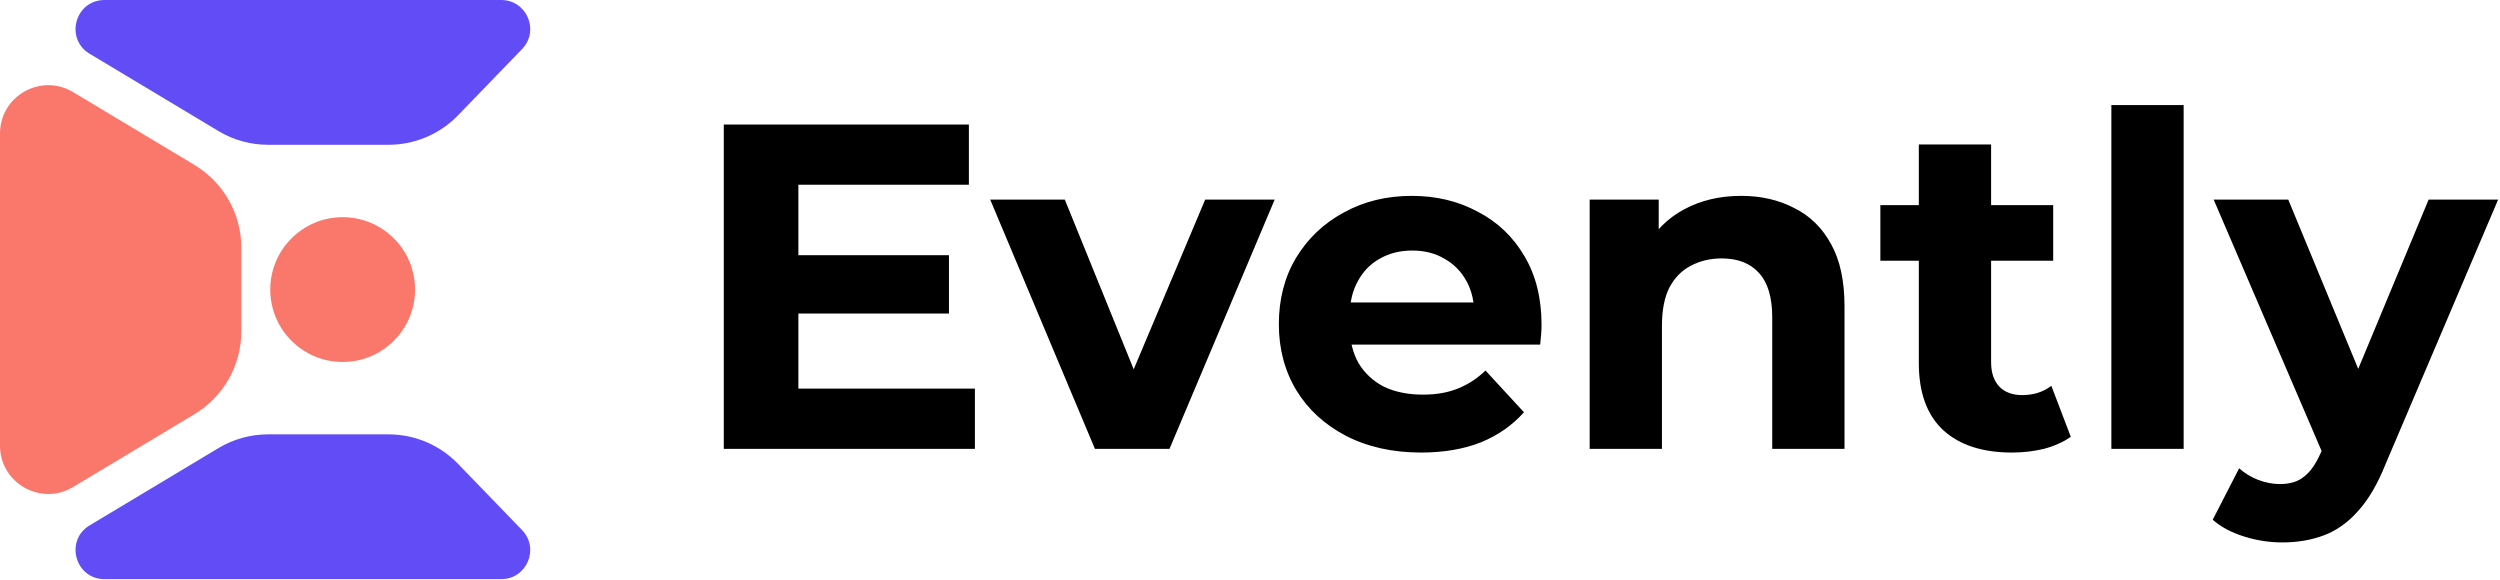
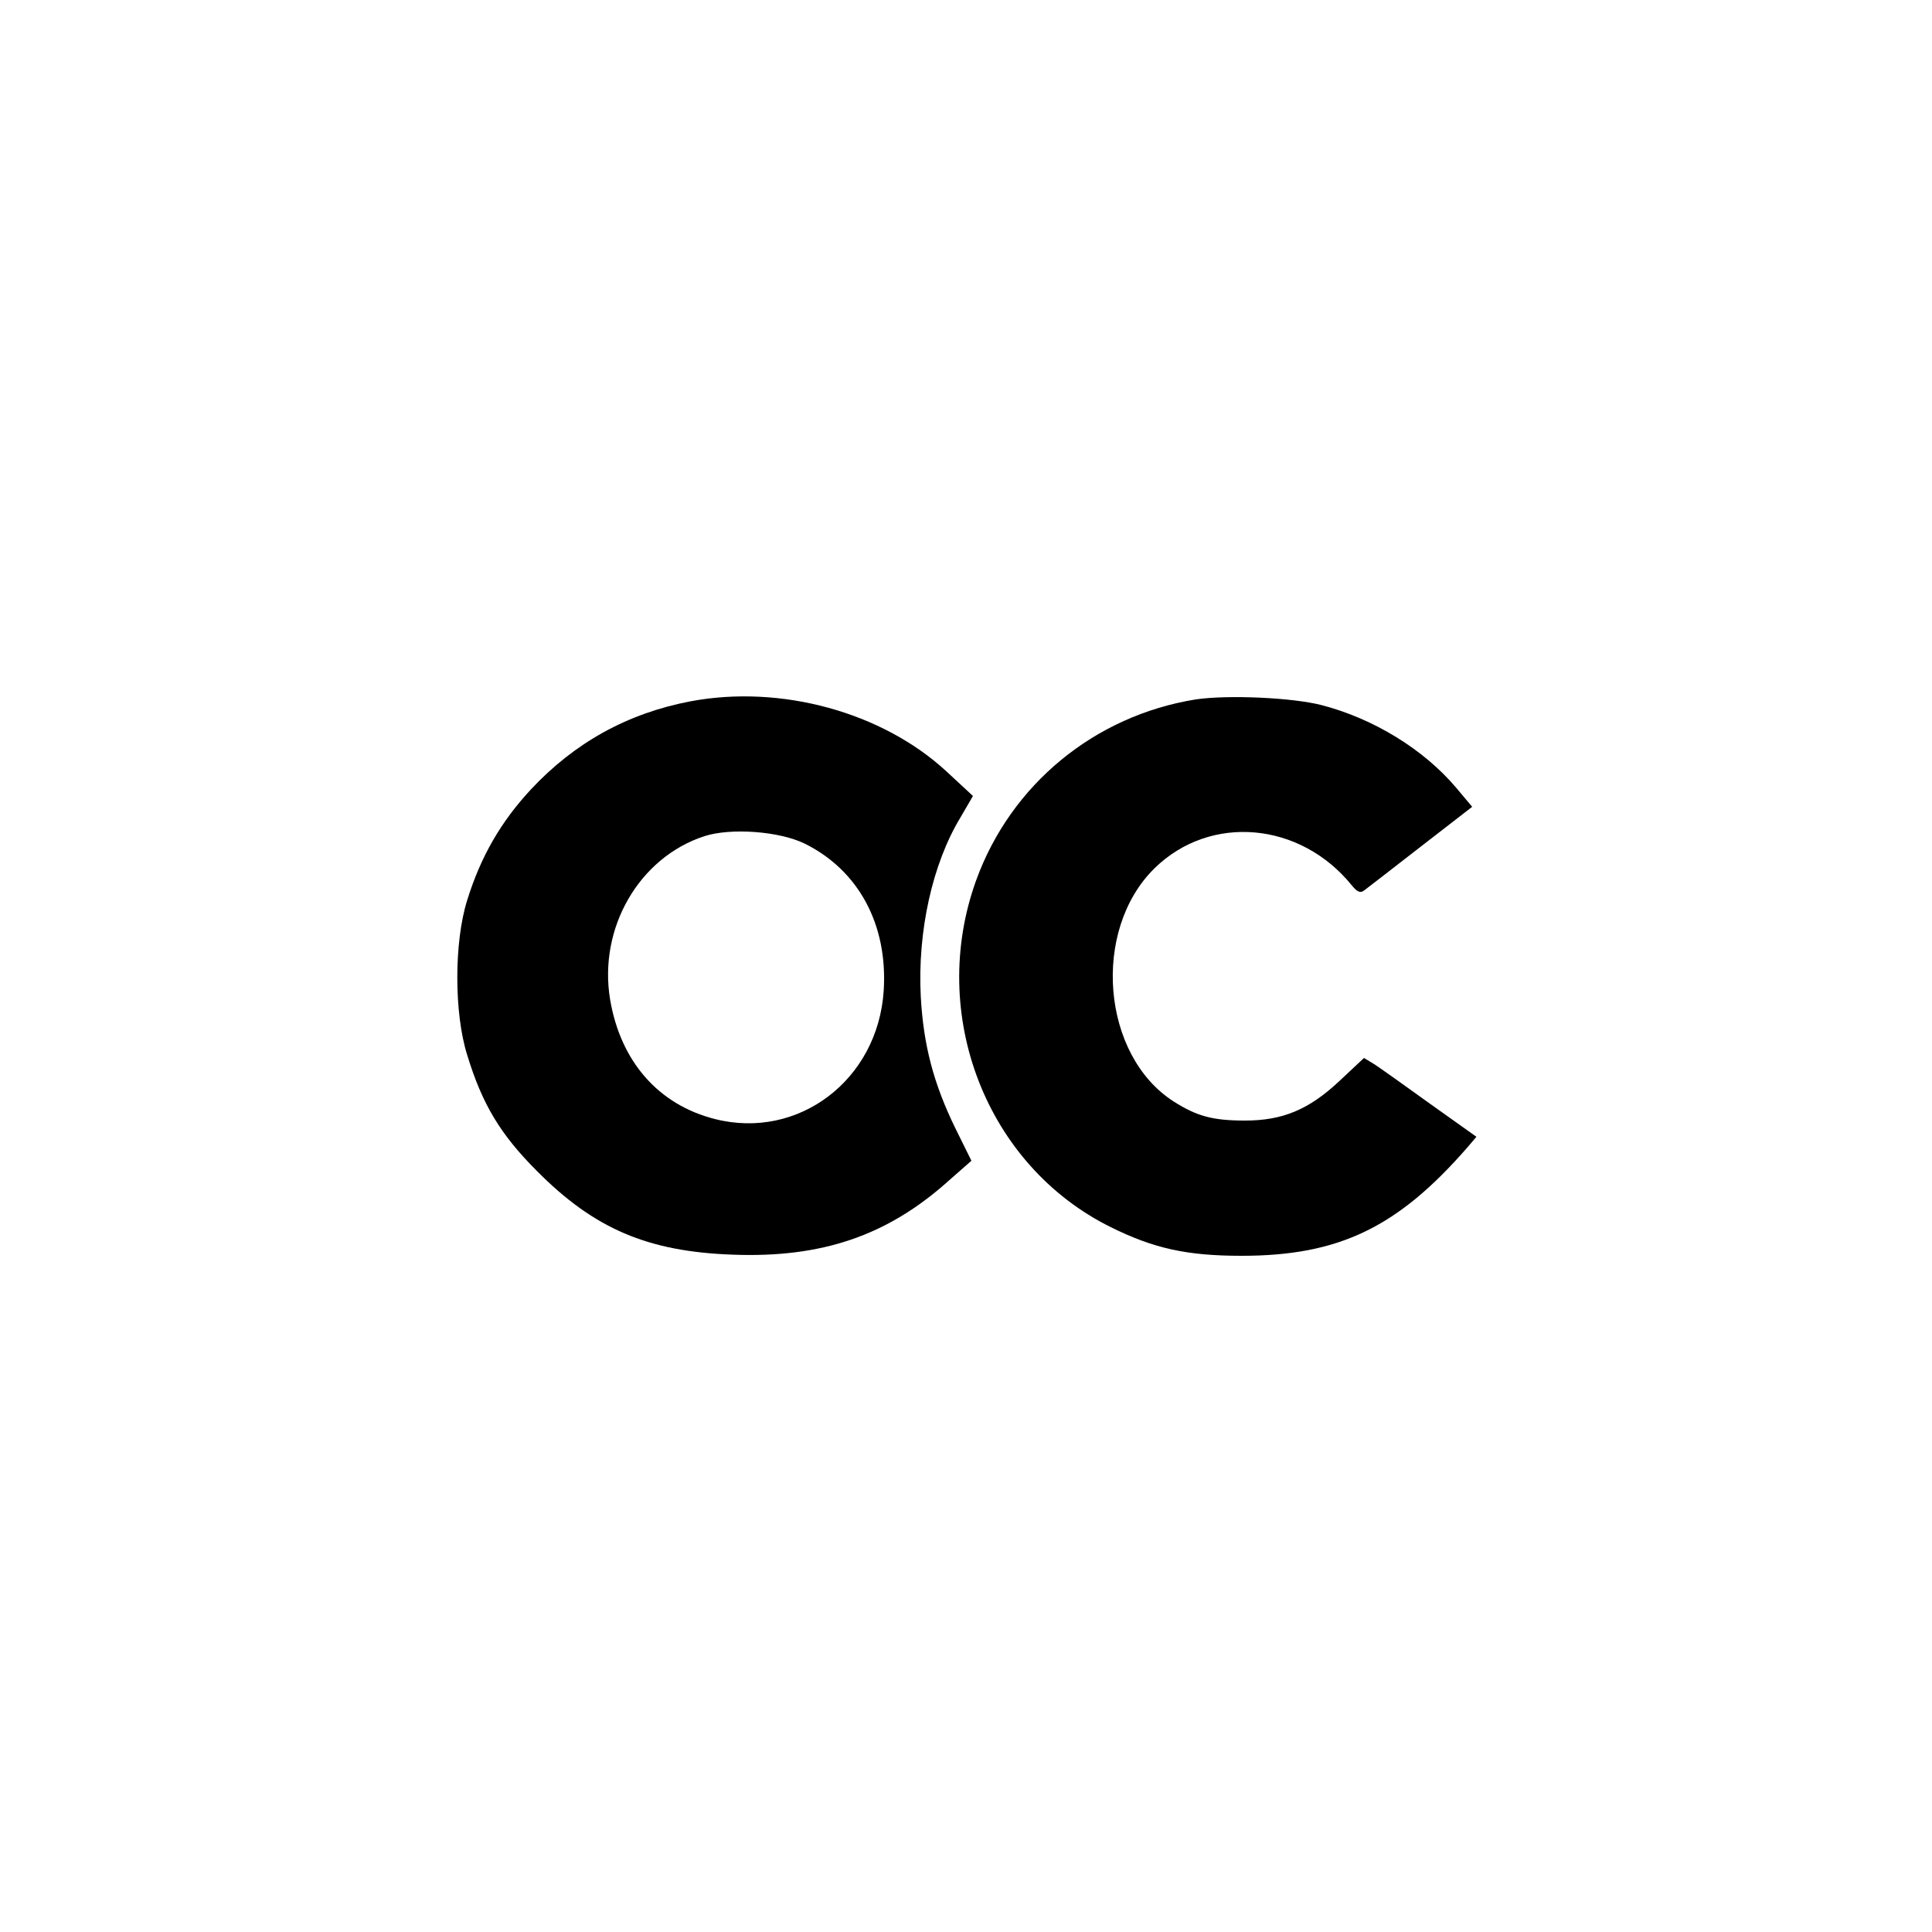
- <svg xmlns="http://www.w3.org/2000/svg" width="518" height="120" viewBox="0 0 518 120" fill="none">
-   <path d="M-3.08811e-06 27.662C-1.72904e-06 19.889 8.48 15.088 15.145 19.087L40.29 34.174C46.314 37.788 50 44.299 50 51.324L50 68.676C50 75.701 46.314 82.212 40.29 85.826L15.145 100.913C8.48 104.912 -1.57555e-05 100.111 -1.43965e-05 92.338L-3.08811e-06 27.662Z" fill="#FA776C" />
-   <path d="M103.855 -3.00576e-06C109.151 -1.88027e-06 111.85 6.362 108.169 10.17L94.896 23.9C91.128 27.799 85.938 30 80.516 30L55.54 30C51.915 30 48.358 29.015 45.25 27.15L18.575 11.145C13.357 8.014 15.577 -2.17645e-05 21.662 -2.04714e-05L103.855 -3.00576e-06Z" fill="#624CF5" />
-   <path d="M103.855 120C109.151 120 111.85 113.638 108.169 109.83L94.896 96.1C91.128 92.201 85.938 90 80.516 90L55.54 90C51.915 90 48.358 90.985 45.25 92.85L18.575 108.855C13.357 111.986 15.577 120 21.662 120L103.855 120Z" fill="#624CF5" />
-   <rect x="56" y="45" width="30" height="30" rx="15" fill="#FA776C" />
-   <path d="M164.272 52.872H196.624V64.968H164.272V52.872ZM165.424 80.52H202V93H149.968V25.8H200.752V38.28H165.424V80.52ZM226.866 93L205.169 41.352H220.626L238.674 85.8H230.994L249.714 41.352H264.114L242.322 93H226.866ZM294.45 93.768C288.562 93.768 283.378 92.616 278.898 90.312C274.482 88.008 271.058 84.872 268.626 80.904C266.194 76.872 264.978 72.296 264.978 67.176C264.978 61.992 266.162 57.416 268.53 53.448C270.962 49.416 274.258 46.28 278.418 44.04C282.578 41.736 287.282 40.584 292.53 40.584C297.586 40.584 302.13 41.672 306.162 43.848C310.258 45.96 313.49 49.032 315.858 53.064C318.226 57.032 319.41 61.8 319.41 67.368C319.41 67.944 319.378 68.616 319.314 69.384C319.25 70.088 319.186 70.76 319.122 71.4H277.17V62.664H311.25L305.49 65.256C305.49 62.568 304.946 60.232 303.858 58.248C302.77 56.264 301.266 54.728 299.346 53.64C297.426 52.488 295.186 51.912 292.626 51.912C290.066 51.912 287.794 52.488 285.81 53.64C283.89 54.728 282.386 56.296 281.298 58.344C280.21 60.328 279.666 62.696 279.666 65.448V67.752C279.666 70.568 280.274 73.064 281.49 75.24C282.77 77.352 284.53 78.984 286.77 80.136C289.074 81.224 291.762 81.768 294.834 81.768C297.586 81.768 299.986 81.352 302.034 80.52C304.146 79.688 306.066 78.44 307.794 76.776L315.762 85.416C313.394 88.104 310.418 90.184 306.834 91.656C303.25 93.064 299.122 93.768 294.45 93.768ZM360.773 40.584C364.869 40.584 368.517 41.416 371.717 43.08C374.981 44.68 377.541 47.176 379.397 50.568C381.253 53.896 382.181 58.184 382.181 63.432V93H367.205V65.736C367.205 61.576 366.277 58.504 364.421 56.52C362.629 54.536 360.069 53.544 356.741 53.544C354.373 53.544 352.229 54.056 350.309 55.08C348.453 56.04 346.981 57.544 345.893 59.592C344.869 61.64 344.357 64.264 344.357 67.464V93H329.381V41.352H343.685V55.656L340.997 51.336C342.853 47.88 345.509 45.224 348.965 43.368C352.421 41.512 356.357 40.584 360.773 40.584ZM416.876 93.768C410.796 93.768 406.06 92.232 402.668 89.16C399.276 86.024 397.58 81.384 397.58 75.24V29.928H412.556V75.048C412.556 77.224 413.132 78.92 414.284 80.136C415.436 81.288 417.004 81.864 418.988 81.864C421.356 81.864 423.372 81.224 425.036 79.944L429.068 90.504C427.532 91.592 425.676 92.424 423.5 93C421.388 93.512 419.18 93.768 416.876 93.768ZM389.612 54.024V42.504H425.42V54.024H389.612ZM437.475 93V21.768H452.451V93H437.475ZM472.878 112.392C470.19 112.392 467.534 111.976 464.91 111.144C462.286 110.312 460.142 109.16 458.477 107.688L463.95 97.032C465.102 98.056 466.414 98.856 467.886 99.432C469.422 100.008 470.926 100.296 472.398 100.296C474.51 100.296 476.174 99.784 477.39 98.76C478.67 97.8 479.822 96.168 480.846 93.864L483.534 87.528L484.686 85.896L503.214 41.352H517.614L494.286 96.168C492.622 100.328 490.702 103.592 488.526 105.96C486.414 108.328 484.046 109.992 481.422 110.952C478.862 111.912 476.014 112.392 472.878 112.392ZM481.71 95.016L458.669 41.352H474.126L491.982 84.552L481.71 95.016Z" fill="black" />
+ <svg xmlns="http://www.w3.org/2000/svg" version="1.0" width="500pt" height="500pt" viewBox="0 0 500 500" preserveAspectRatio="xMidYMid meet">
+   <g transform="translate(0,500) scale(0.1,-0.1)" fill="#000000" stroke="none">
+     <path d="M1787 3185 c-163 -31 -300 -107 -413 -228 -78 -84 -130 -174 -165 -287 -34 -108 -34 -292 0 -400 39 -128 86 -206 181 -301 148 -149 286 -208 505 -216 232 -9 402 49 561 192 l58 51 -42 85 c-56 115 -82 214 -89 339 -9 169 30 345 103 465 l32 55 -69 64 c-166 153 -428 225 -662 181z m295 -368 c140 -69 216 -210 205 -381 -15 -231 -221 -387 -437 -332 -146 37 -244 149 -271 309 -31 185 75 368 244 423 68 22 193 13 259 -19z" />
+     <path d="M3095 3190 c-262 -42 -479 -220 -569 -469 -125 -347 27 -738 349 -897 111 -55 197 -74 338 -74 252 0 404 73 585 281 l23 27 -118 84 c-65 47 -130 93 -145 103 l-28 17 -64 -60 c-79 -74 -147 -102 -244 -102 -83 0 -124 11 -184 49 -187 119 -214 443 -50 604 144 141 377 121 511 -45 14 -17 22 -20 32 -12 8 6 74 57 146 113 l133 103 -42 50 c-84 99 -213 178 -347 213 -77 20 -244 27 -326 15z" />
+   </g>
</svg>
